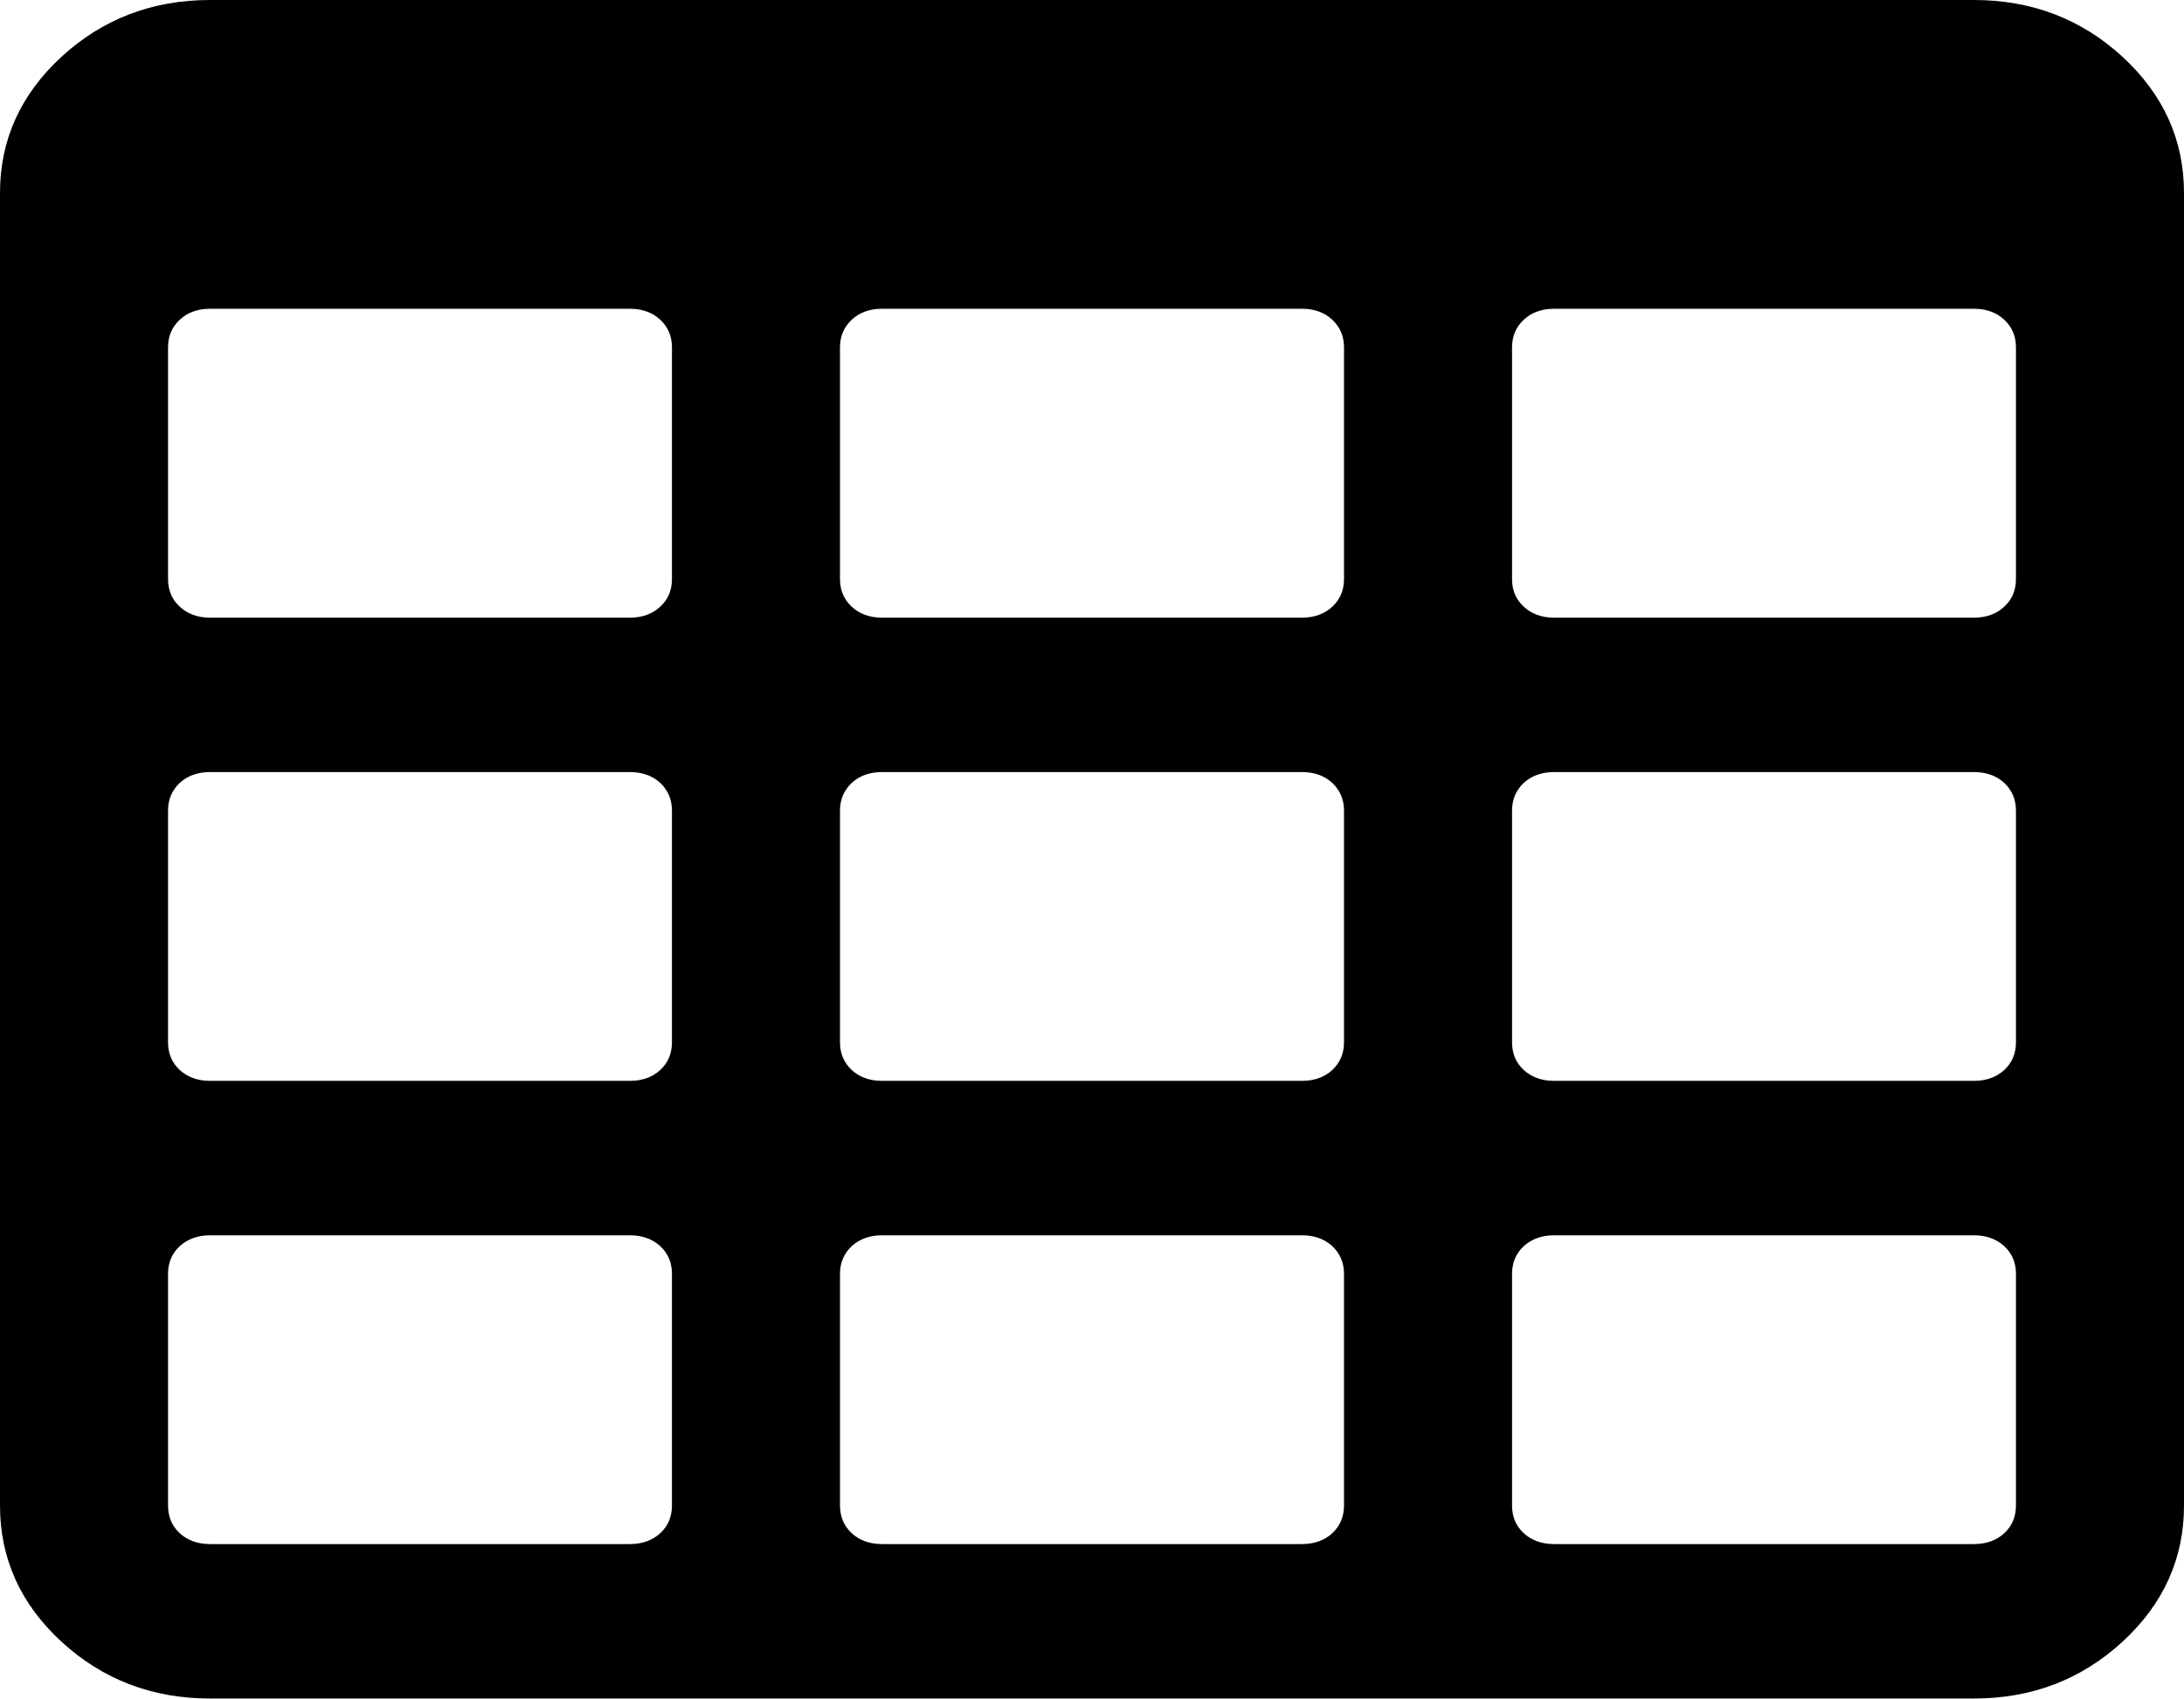
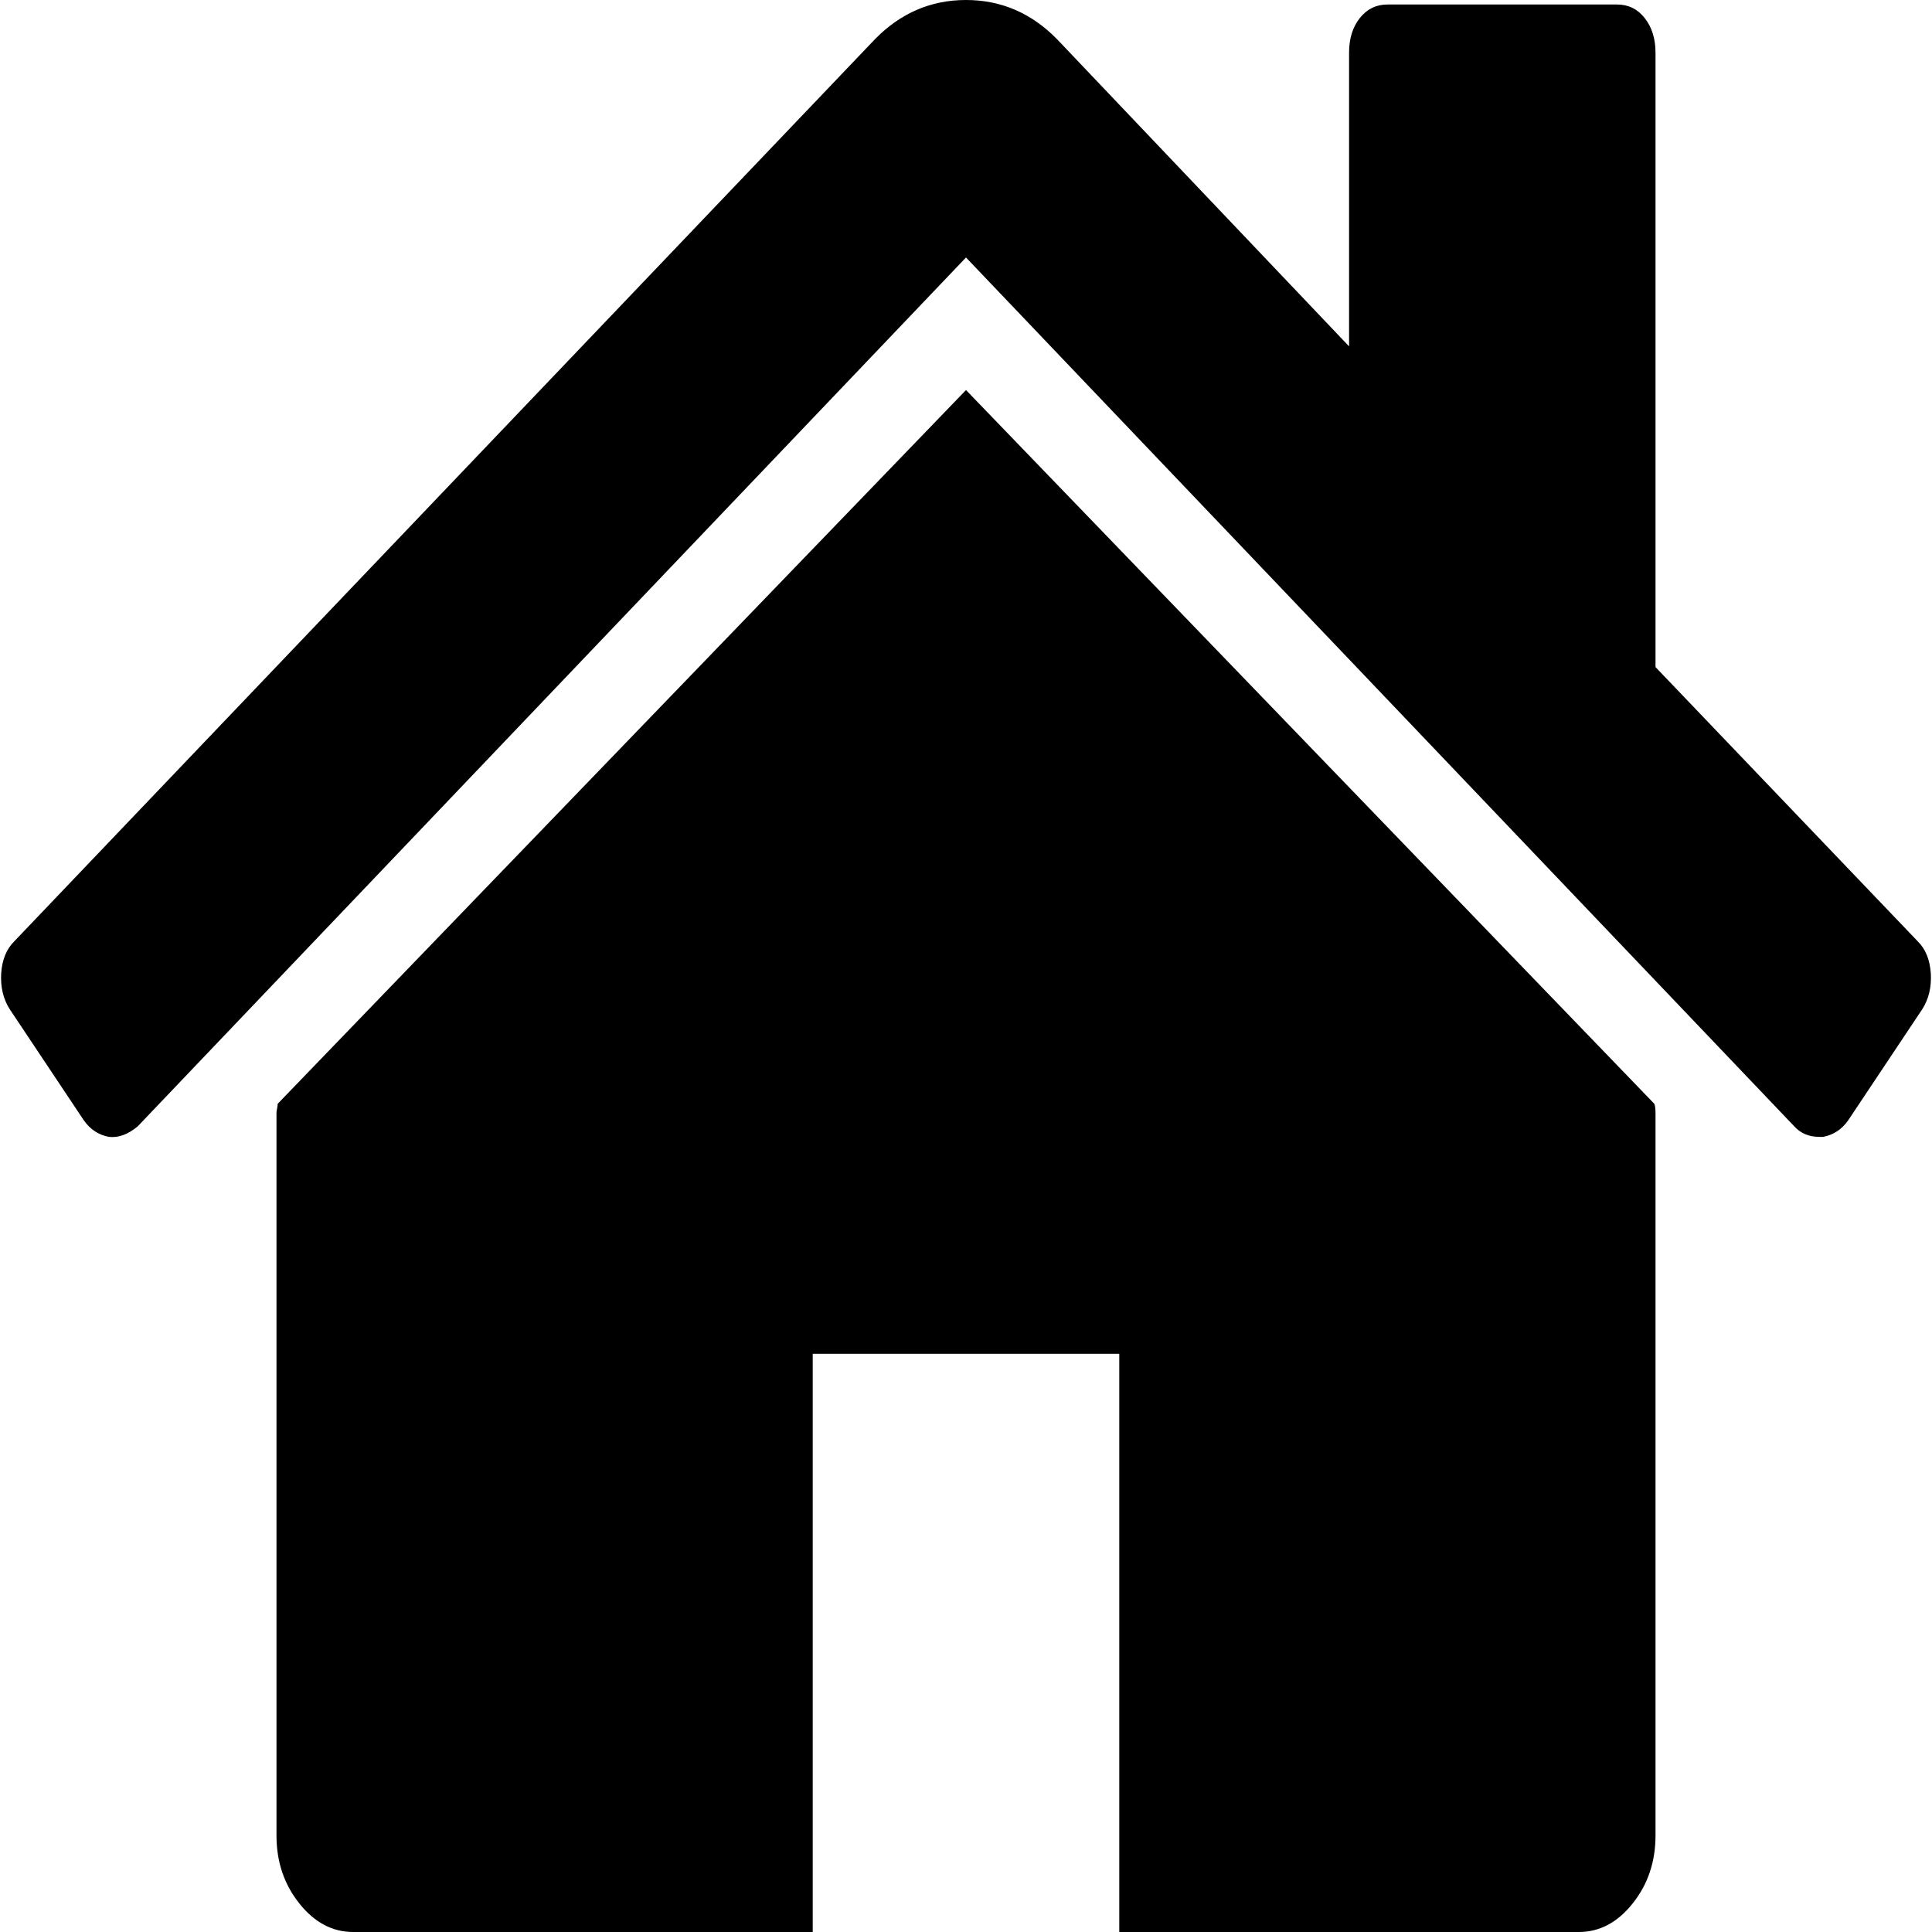
- <svg xmlns="http://www.w3.org/2000/svg" version="1.1" width="18px" height="14px">
-   <g transform="matrix(1 0 0 1 -10 -298 )">
-     <path d="M 5.441 12.638  C 5.506 12.578  5.538 12.502  5.538 12.409  L 5.538 10.5  C 5.538 10.407  5.506 10.331  5.441 10.271  C 5.376 10.212  5.293 10.182  5.192 10.182  L 1.731 10.182  C 1.63 10.182  1.547 10.212  1.482 10.271  C 1.417 10.331  1.385 10.407  1.385 10.5  L 1.385 12.409  C 1.385 12.502  1.417 12.578  1.482 12.638  C 1.547 12.697  1.63 12.727  1.731 12.727  L 5.192 12.727  C 5.293 12.727  5.376 12.697  5.441 12.638  Z M 5.441 8.82  C 5.506 8.76  5.538 8.684  5.538 8.591  L 5.538 6.682  C 5.538 6.589  5.506 6.513  5.441 6.453  C 5.376 6.393  5.293 6.364  5.192 6.364  L 1.731 6.364  C 1.63 6.364  1.547 6.393  1.482 6.453  C 1.417 6.513  1.385 6.589  1.385 6.682  L 1.385 8.591  C 1.385 8.684  1.417 8.76  1.482 8.82  C 1.547 8.879  1.63 8.909  1.731 8.909  L 5.192 8.909  C 5.293 8.909  5.376 8.879  5.441 8.82  Z M 10.98 12.638  C 11.044 12.578  11.077 12.502  11.077 12.409  L 11.077 10.5  C 11.077 10.407  11.044 10.331  10.98 10.271  C 10.915 10.212  10.832 10.182  10.731 10.182  L 7.269 10.182  C 7.168 10.182  7.085 10.212  7.02 10.271  C 6.956 10.331  6.923 10.407  6.923 10.5  L 6.923 12.409  C 6.923 12.502  6.956 12.578  7.02 12.638  C 7.085 12.697  7.168 12.727  7.269 12.727  L 10.731 12.727  C 10.832 12.727  10.915 12.697  10.98 12.638  Z M 5.441 5.001  C 5.506 4.942  5.538 4.866  5.538 4.773  L 5.538 2.864  C 5.538 2.771  5.506 2.695  5.441 2.635  C 5.376 2.575  5.293 2.545  5.192 2.545  L 1.731 2.545  C 1.63 2.545  1.547 2.575  1.482 2.635  C 1.417 2.695  1.385 2.771  1.385 2.864  L 1.385 4.773  C 1.385 4.866  1.417 4.942  1.482 5.001  C 1.547 5.061  1.63 5.091  1.731 5.091  L 5.192 5.091  C 5.293 5.091  5.376 5.061  5.441 5.001  Z M 10.98 8.82  C 11.044 8.76  11.077 8.684  11.077 8.591  L 11.077 6.682  C 11.077 6.589  11.044 6.513  10.98 6.453  C 10.915 6.393  10.832 6.364  10.731 6.364  L 7.269 6.364  C 7.168 6.364  7.085 6.393  7.02 6.453  C 6.956 6.513  6.923 6.589  6.923 6.682  L 6.923 8.591  C 6.923 8.684  6.956 8.76  7.02 8.82  C 7.085 8.879  7.168 8.909  7.269 8.909  L 10.731 8.909  C 10.832 8.909  10.915 8.879  10.98 8.82  Z M 16.518 12.638  C 16.583 12.578  16.615 12.502  16.615 12.409  L 16.615 10.5  C 16.615 10.407  16.583 10.331  16.518 10.271  C 16.453 10.212  16.37 10.182  16.269 10.182  L 12.808 10.182  C 12.707 10.182  12.624 10.212  12.559 10.271  C 12.494 10.331  12.462 10.407  12.462 10.5  L 12.462 12.409  C 12.462 12.502  12.494 12.578  12.559 12.638  C 12.624 12.697  12.707 12.727  12.808 12.727  L 16.269 12.727  C 16.37 12.727  16.453 12.697  16.518 12.638  Z M 10.98 5.001  C 11.044 4.942  11.077 4.866  11.077 4.773  L 11.077 2.864  C 11.077 2.771  11.044 2.695  10.98 2.635  C 10.915 2.575  10.832 2.545  10.731 2.545  L 7.269 2.545  C 7.168 2.545  7.085 2.575  7.02 2.635  C 6.956 2.695  6.923 2.771  6.923 2.864  L 6.923 4.773  C 6.923 4.866  6.956 4.942  7.02 5.001  C 7.085 5.061  7.168 5.091  7.269 5.091  L 10.731 5.091  C 10.832 5.091  10.915 5.061  10.98 5.001  Z M 16.518 8.82  C 16.583 8.76  16.615 8.684  16.615 8.591  L 16.615 6.682  C 16.615 6.589  16.583 6.513  16.518 6.453  C 16.453 6.393  16.37 6.364  16.269 6.364  L 12.808 6.364  C 12.707 6.364  12.624 6.393  12.559 6.453  C 12.494 6.513  12.462 6.589  12.462 6.682  L 12.462 8.591  C 12.462 8.684  12.494 8.76  12.559 8.82  C 12.624 8.879  12.707 8.909  12.808 8.909  L 16.269 8.909  C 16.37 8.909  16.453 8.879  16.518 8.82  Z M 16.518 5.001  C 16.583 4.942  16.615 4.866  16.615 4.773  L 16.615 2.864  C 16.615 2.771  16.583 2.695  16.518 2.635  C 16.453 2.575  16.37 2.545  16.269 2.545  L 12.808 2.545  C 12.707 2.545  12.624 2.575  12.559 2.635  C 12.494 2.695  12.462 2.771  12.462 2.864  L 12.462 4.773  C 12.462 4.866  12.494 4.942  12.559 5.001  C 12.624 5.061  12.707 5.091  12.808 5.091  L 16.269 5.091  C 16.37 5.091  16.453 5.061  16.518 5.001  Z M 17.492 0.467  C 17.831 0.779  18 1.153  18 1.591  L 18 12.409  C 18 12.847  17.831 13.221  17.492 13.533  C 17.153 13.844  16.745 14  16.269 14  L 1.731 14  C 1.255 14  0.847 13.844  0.508 13.533  C 0.169 13.221  0 12.847  0 12.409  L 0 1.591  C 0 1.153  0.169 0.779  0.508 0.467  C 0.847 0.156  1.255 0  1.731 0  L 16.269 0  C 16.745 0  17.153 0.156  17.492 0.467  Z " fill-rule="nonzero" fill="#000000" stroke="none" transform="matrix(1 0 0 1 10 298 )" />
+ <svg xmlns="http://www.w3.org/2000/svg" version="1.1" width="18px" height="18px">
+   <g transform="matrix(1 0 0 1 -10 -9 )">
+     <path d="M 15.413 10.284  C 15.42 10.302  15.424 10.33  15.424 10.368  L 15.424 17.102  C 15.424 17.345  15.353 17.556  15.212 17.733  C 15.071 17.911  14.903 18  14.71 18  L 10.428 18  L 10.428 12.613  L 7.572 12.613  L 7.572 18  L 3.29 18  C 3.097 18  2.929 17.911  2.788 17.733  C 2.647 17.556  2.576 17.345  2.576 17.102  L 2.576 10.368  C 2.576 10.359  2.578 10.345  2.582 10.326  C 2.586 10.307  2.587 10.293  2.587 10.284  L 9 3.634  L 15.413 10.284  Z M 17.989 9.07  C 17.996 9.196  17.97 9.306  17.911 9.4  L 17.219 10.438  C 17.16 10.522  17.082 10.574  16.985 10.592  L 16.952 10.592  C 16.855 10.592  16.777 10.56  16.717 10.494  L 9 2.399  L 1.283 10.494  C 1.193 10.569  1.104 10.602  1.015 10.592  C 0.918 10.574  0.84 10.522  0.781 10.438  L 0.089 9.4  C 0.03 9.306  0.004 9.196  0.011 9.07  C 0.019 8.944  0.059 8.843  0.134 8.769  L 8.152 0.365  C 8.39 0.122  8.673 0  9 0  C 9.327 0  9.61 0.122  9.848 0.365  L 12.569 3.227  L 12.569 0.491  C 12.569 0.36  12.602 0.253  12.669 0.168  C 12.736 0.084  12.822 0.042  12.926 0.042  L 15.067 0.042  C 15.171 0.042  15.257 0.084  15.323 0.168  C 15.39 0.253  15.424 0.36  15.424 0.491  L 15.424 6.215  L 17.866 8.769  C 17.941 8.843  17.981 8.944  17.989 9.07  Z " fill-rule="nonzero" fill="#000000" stroke="none" transform="matrix(1 0 0 1 10 9 )" />
  </g>
</svg>
